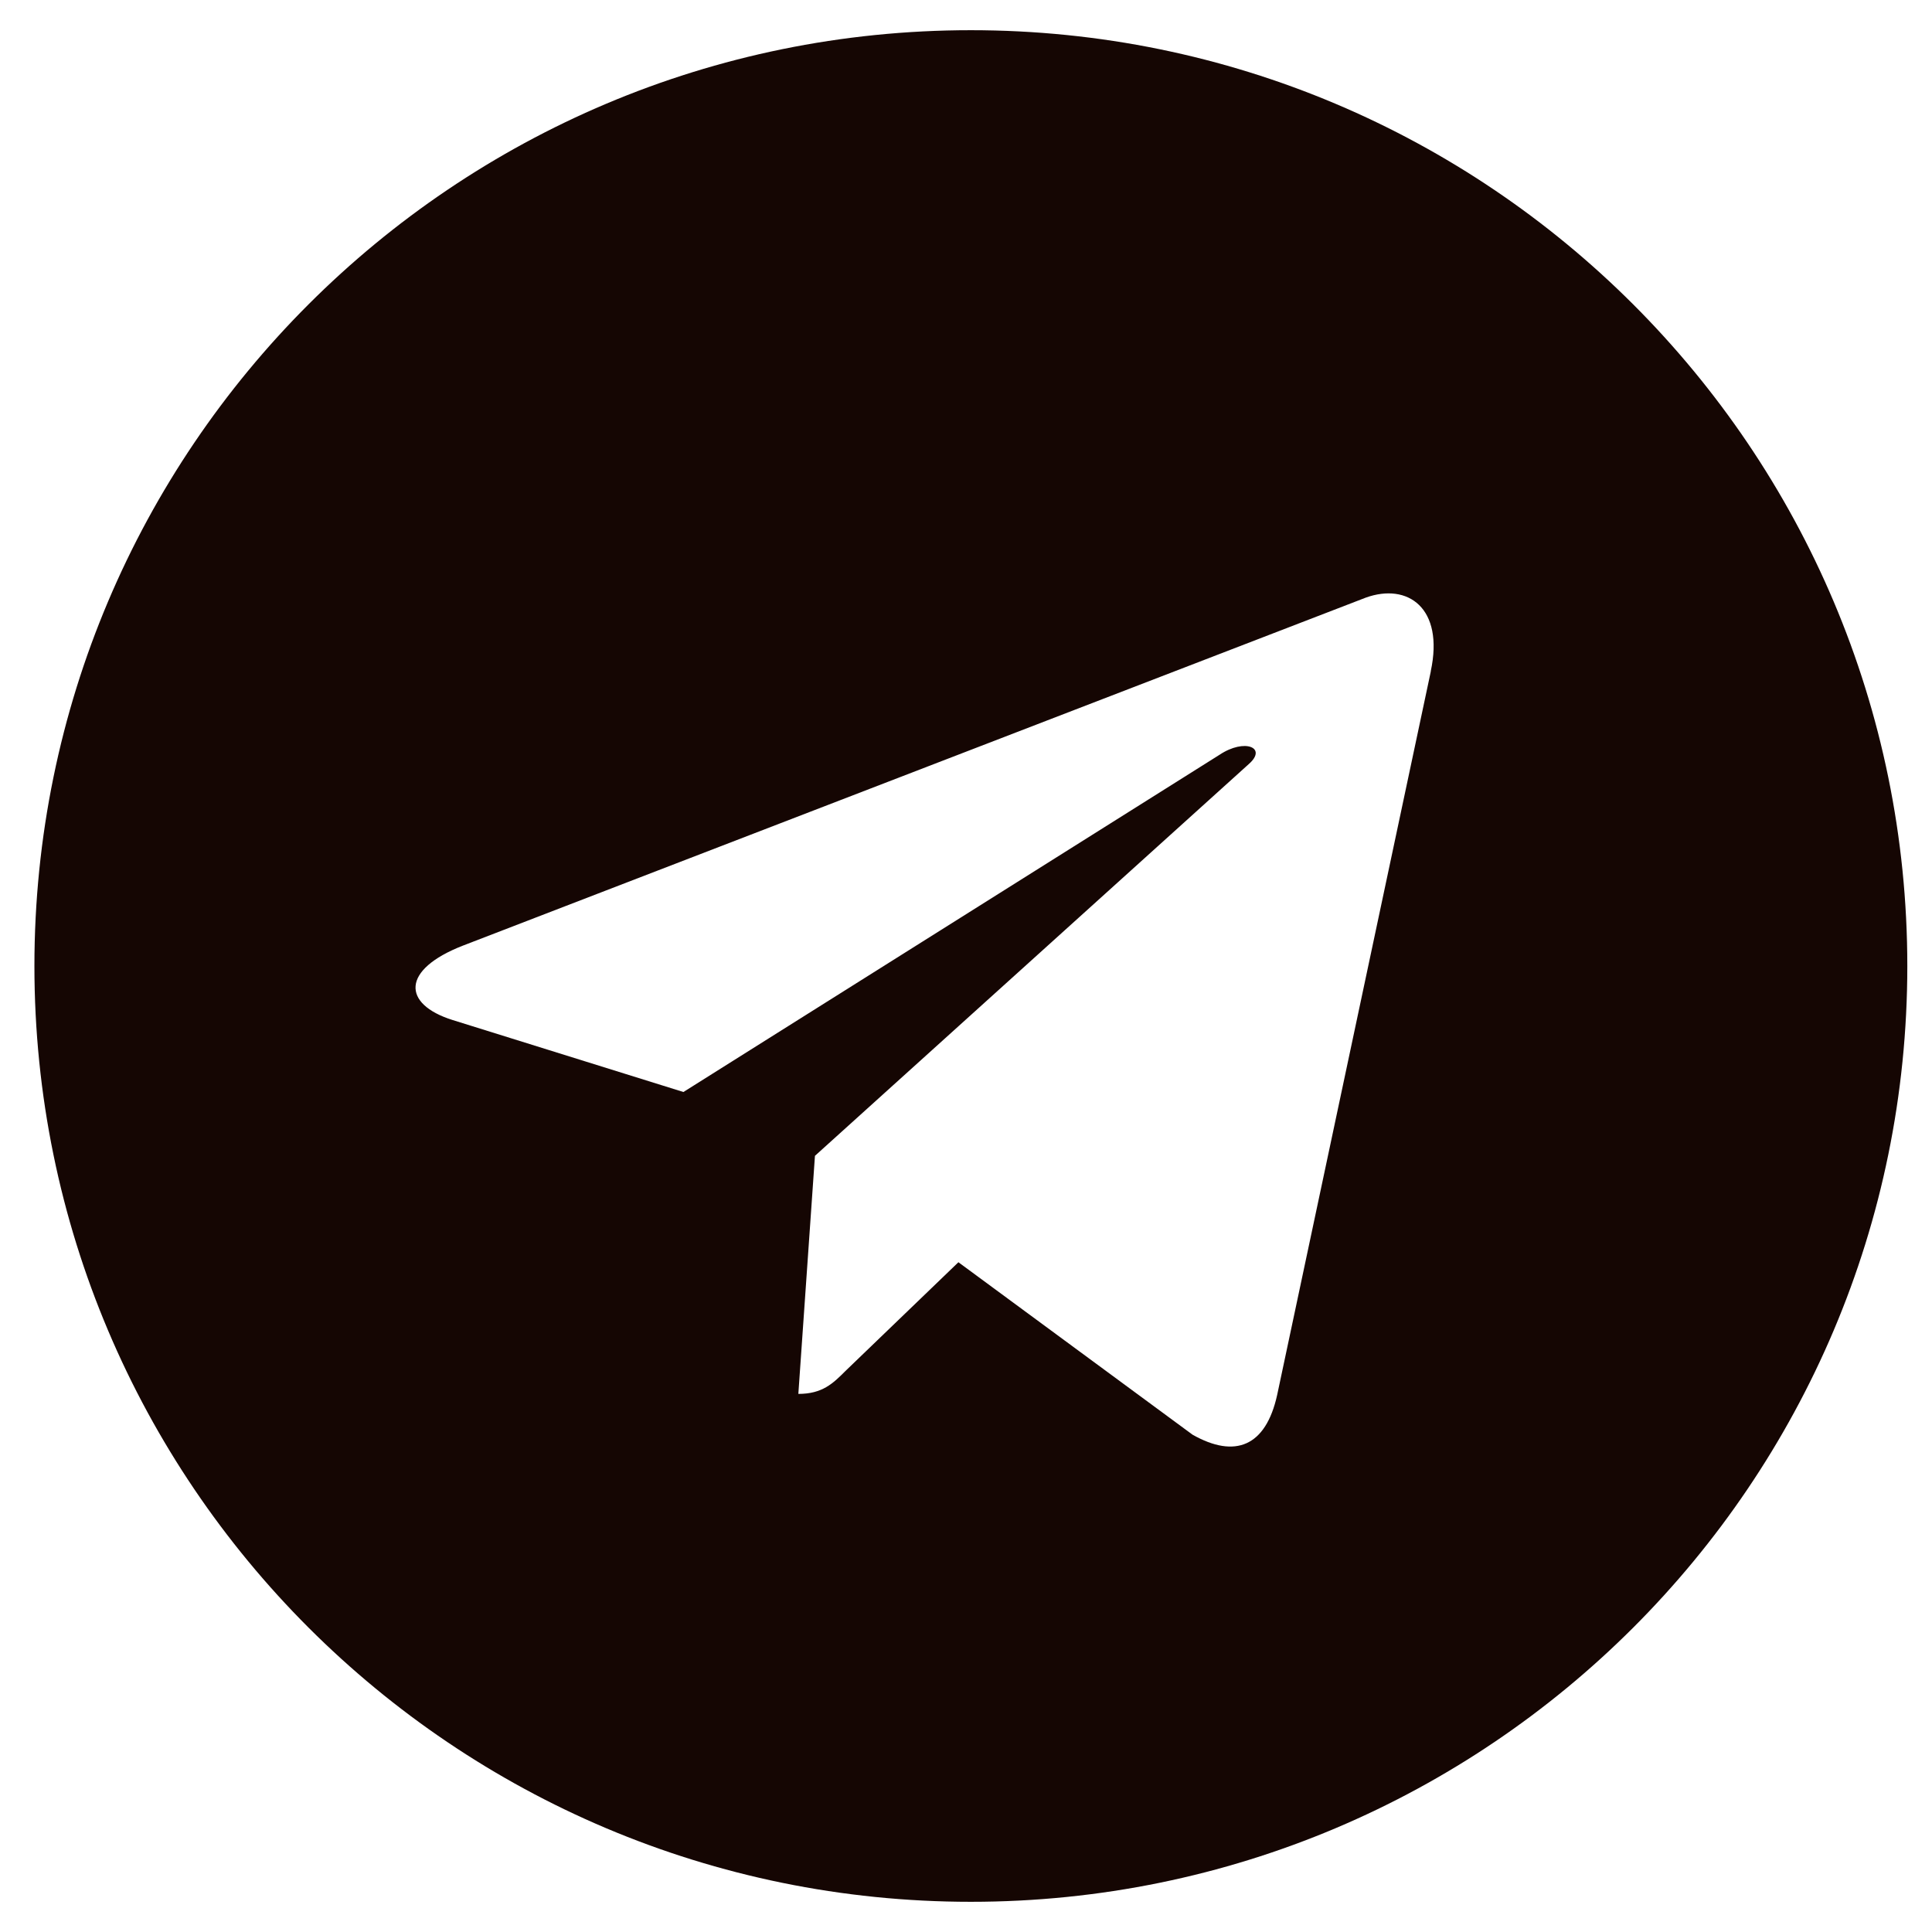
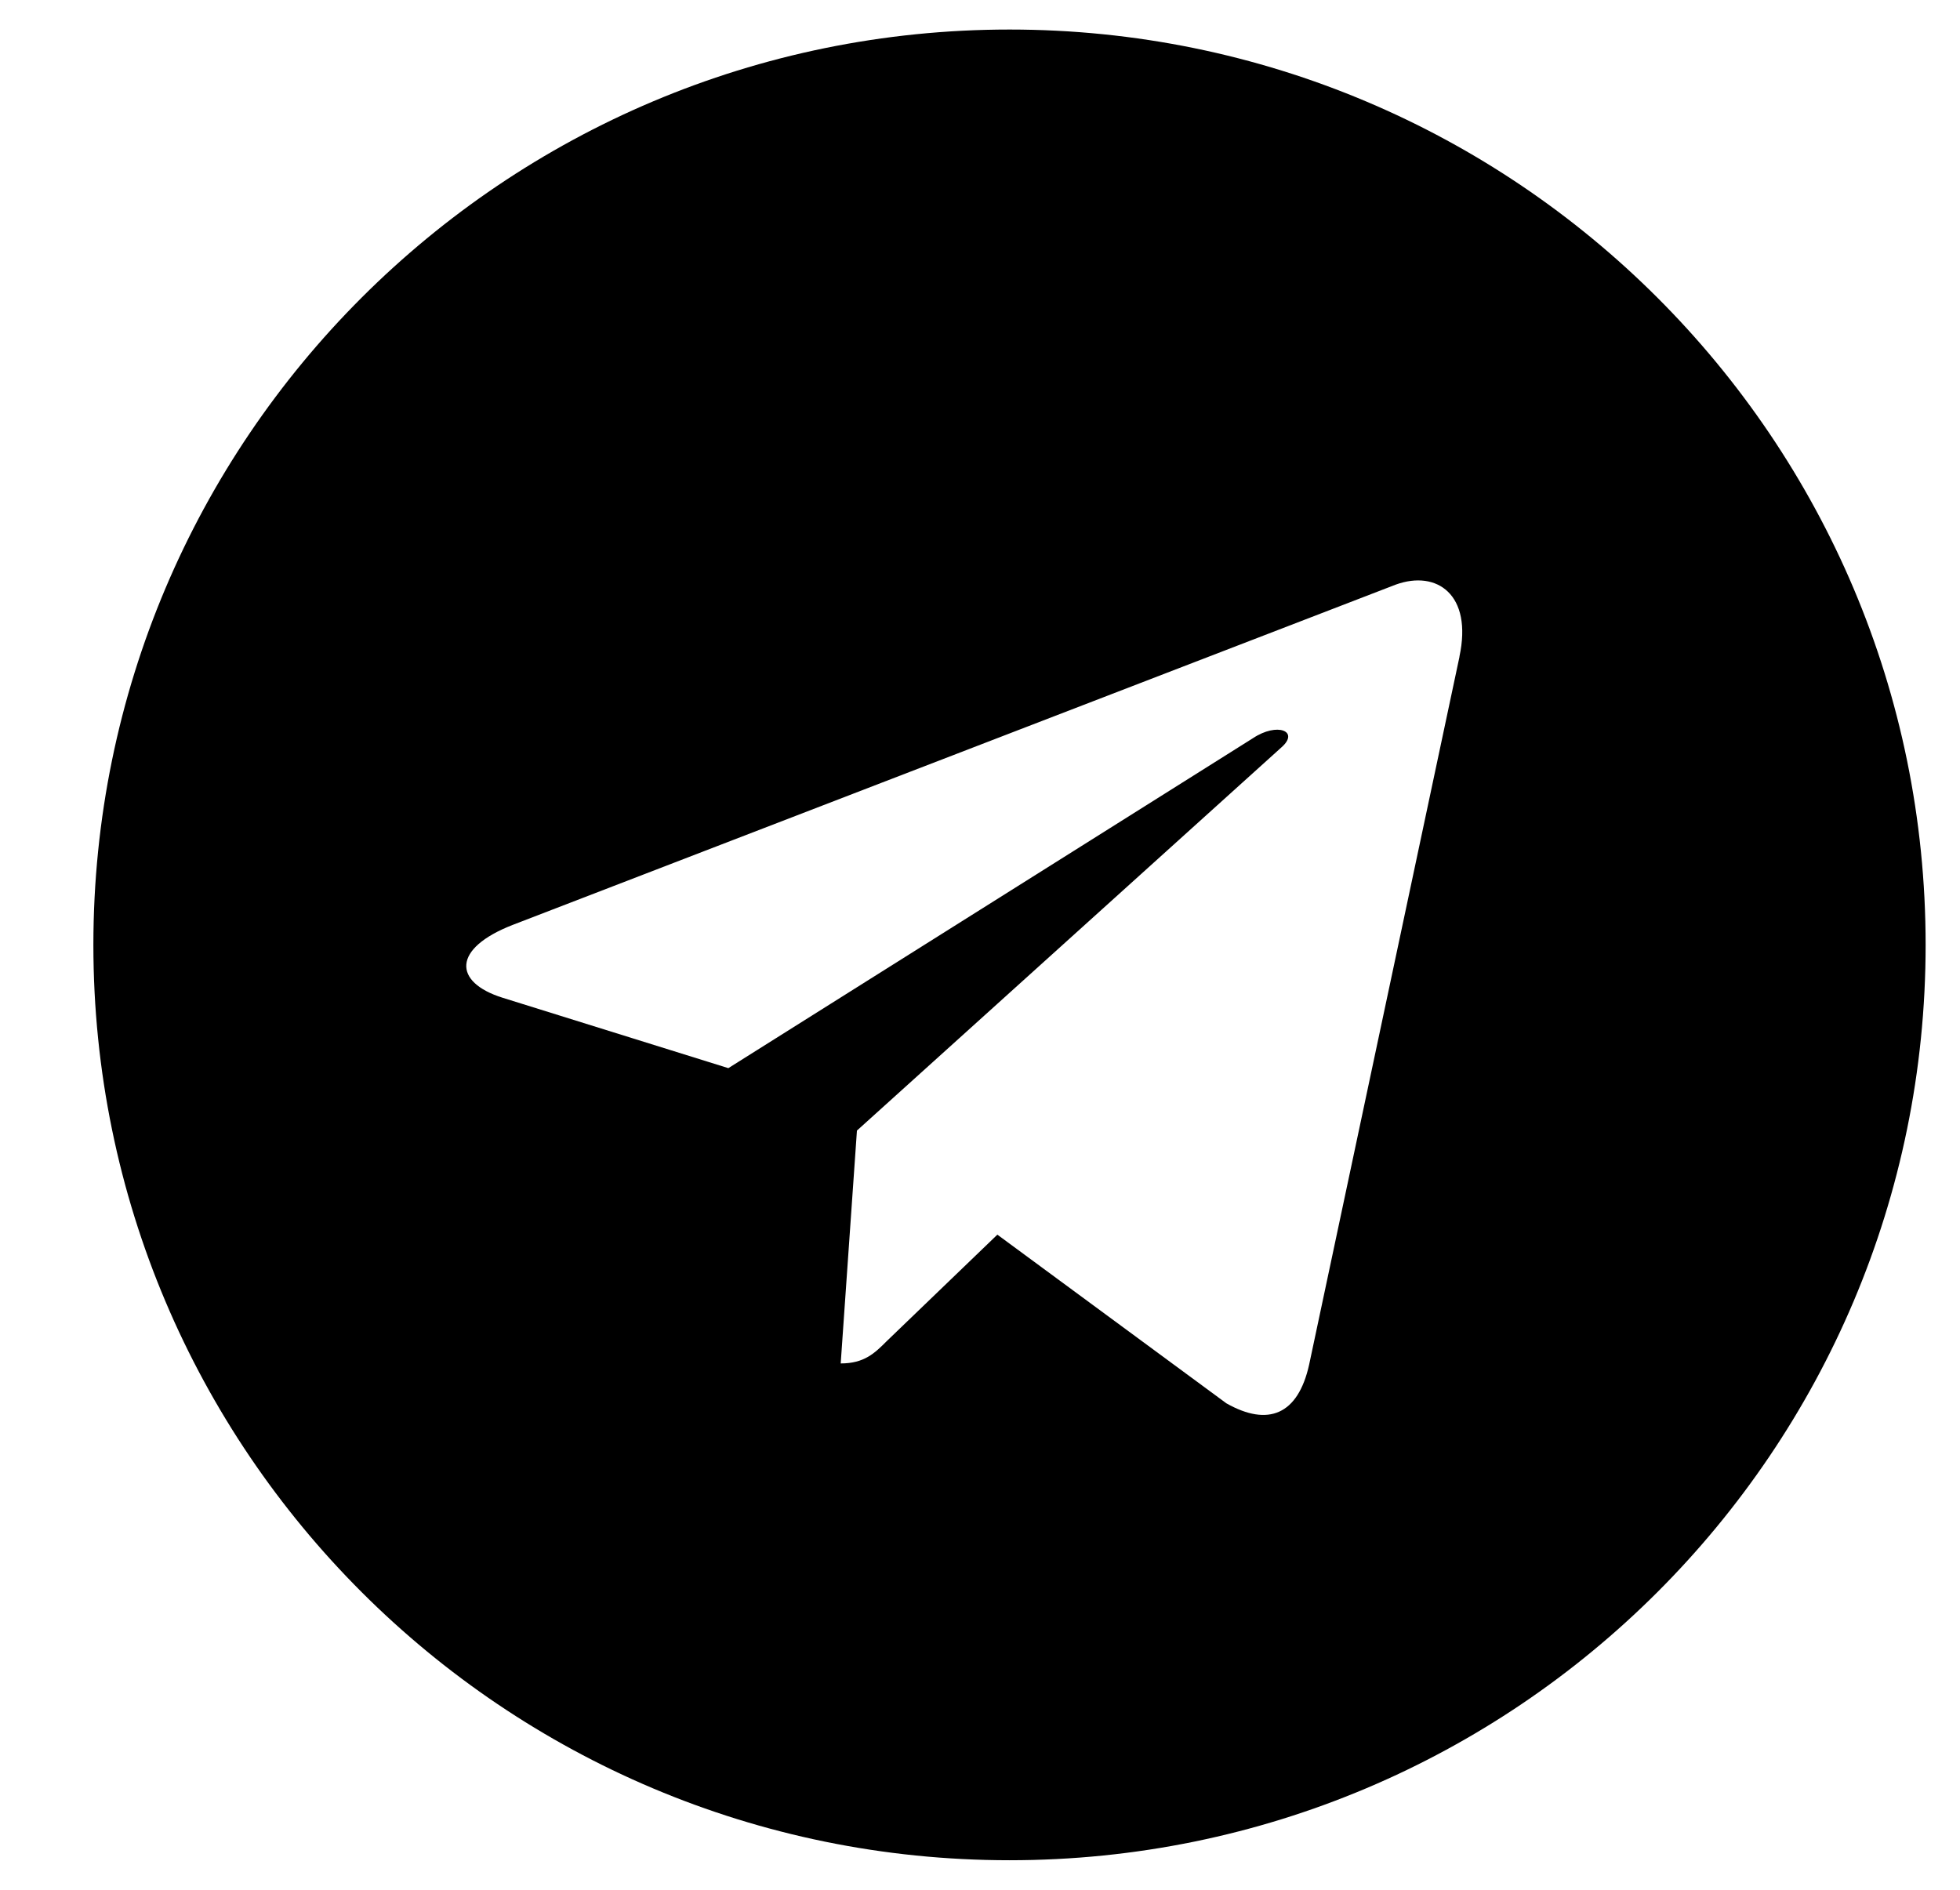
- <svg xmlns="http://www.w3.org/2000/svg" width="27" height="27" viewBox="0 0 27 27" fill="none">
-   <path d="M13.568 0.422C6.338 0.422 0.481 6.276 0.481 13.5C0.481 20.724 6.339 26.578 13.568 26.578C20.798 26.578 26.655 20.724 26.655 13.5C26.655 6.276 20.797 0.422 13.568 0.422ZM19.996 9.382L17.848 19.497C17.689 20.214 17.262 20.387 16.666 20.05L13.394 17.64L11.816 19.159C11.642 19.333 11.494 19.48 11.157 19.48L11.389 16.153L17.452 10.678C17.716 10.447 17.394 10.315 17.045 10.547L9.551 15.261L6.322 14.254C5.62 14.032 5.604 13.552 6.47 13.215L19.087 8.352C19.673 8.141 20.185 8.495 19.995 9.381L19.996 9.382Z" fill="#150603" />
+ <svg xmlns="http://www.w3.org/2000/svg" width="28" height="27" viewBox="0 0 28 27" fill="inherit">
+   <g clip-path="url(#clip0_16584_6570)">
+     <path d="M14.422 0.422C7.192 0.422 1.334 6.276 1.334 13.5C1.334 20.724 7.193 26.578 14.422 26.578C21.652 26.578 27.509 20.724 27.509 13.5C27.509 6.276 21.651 0.422 14.422 0.422ZM20.85 9.382L18.702 19.497C18.543 20.214 18.116 20.387 17.52 20.05L14.248 17.64L12.67 19.159C12.496 19.333 12.348 19.48 12.01 19.48L12.242 16.153L18.306 10.678C18.57 10.447 18.247 10.315 17.899 10.547L10.405 15.261L7.176 14.254C6.474 14.032 6.458 13.552 7.323 13.215L19.941 8.352C20.527 8.141 21.039 8.495 20.849 9.381L20.85 9.382Z" fill="inherit" />
+   </g>
+   <defs>
+     <clipPath id="clip0_16584_6570">
+       <rect width="27.019" height="27" fill="inherit" transform="translate(0.912354)" />
+     </clipPath>
+   </defs>
</svg>
